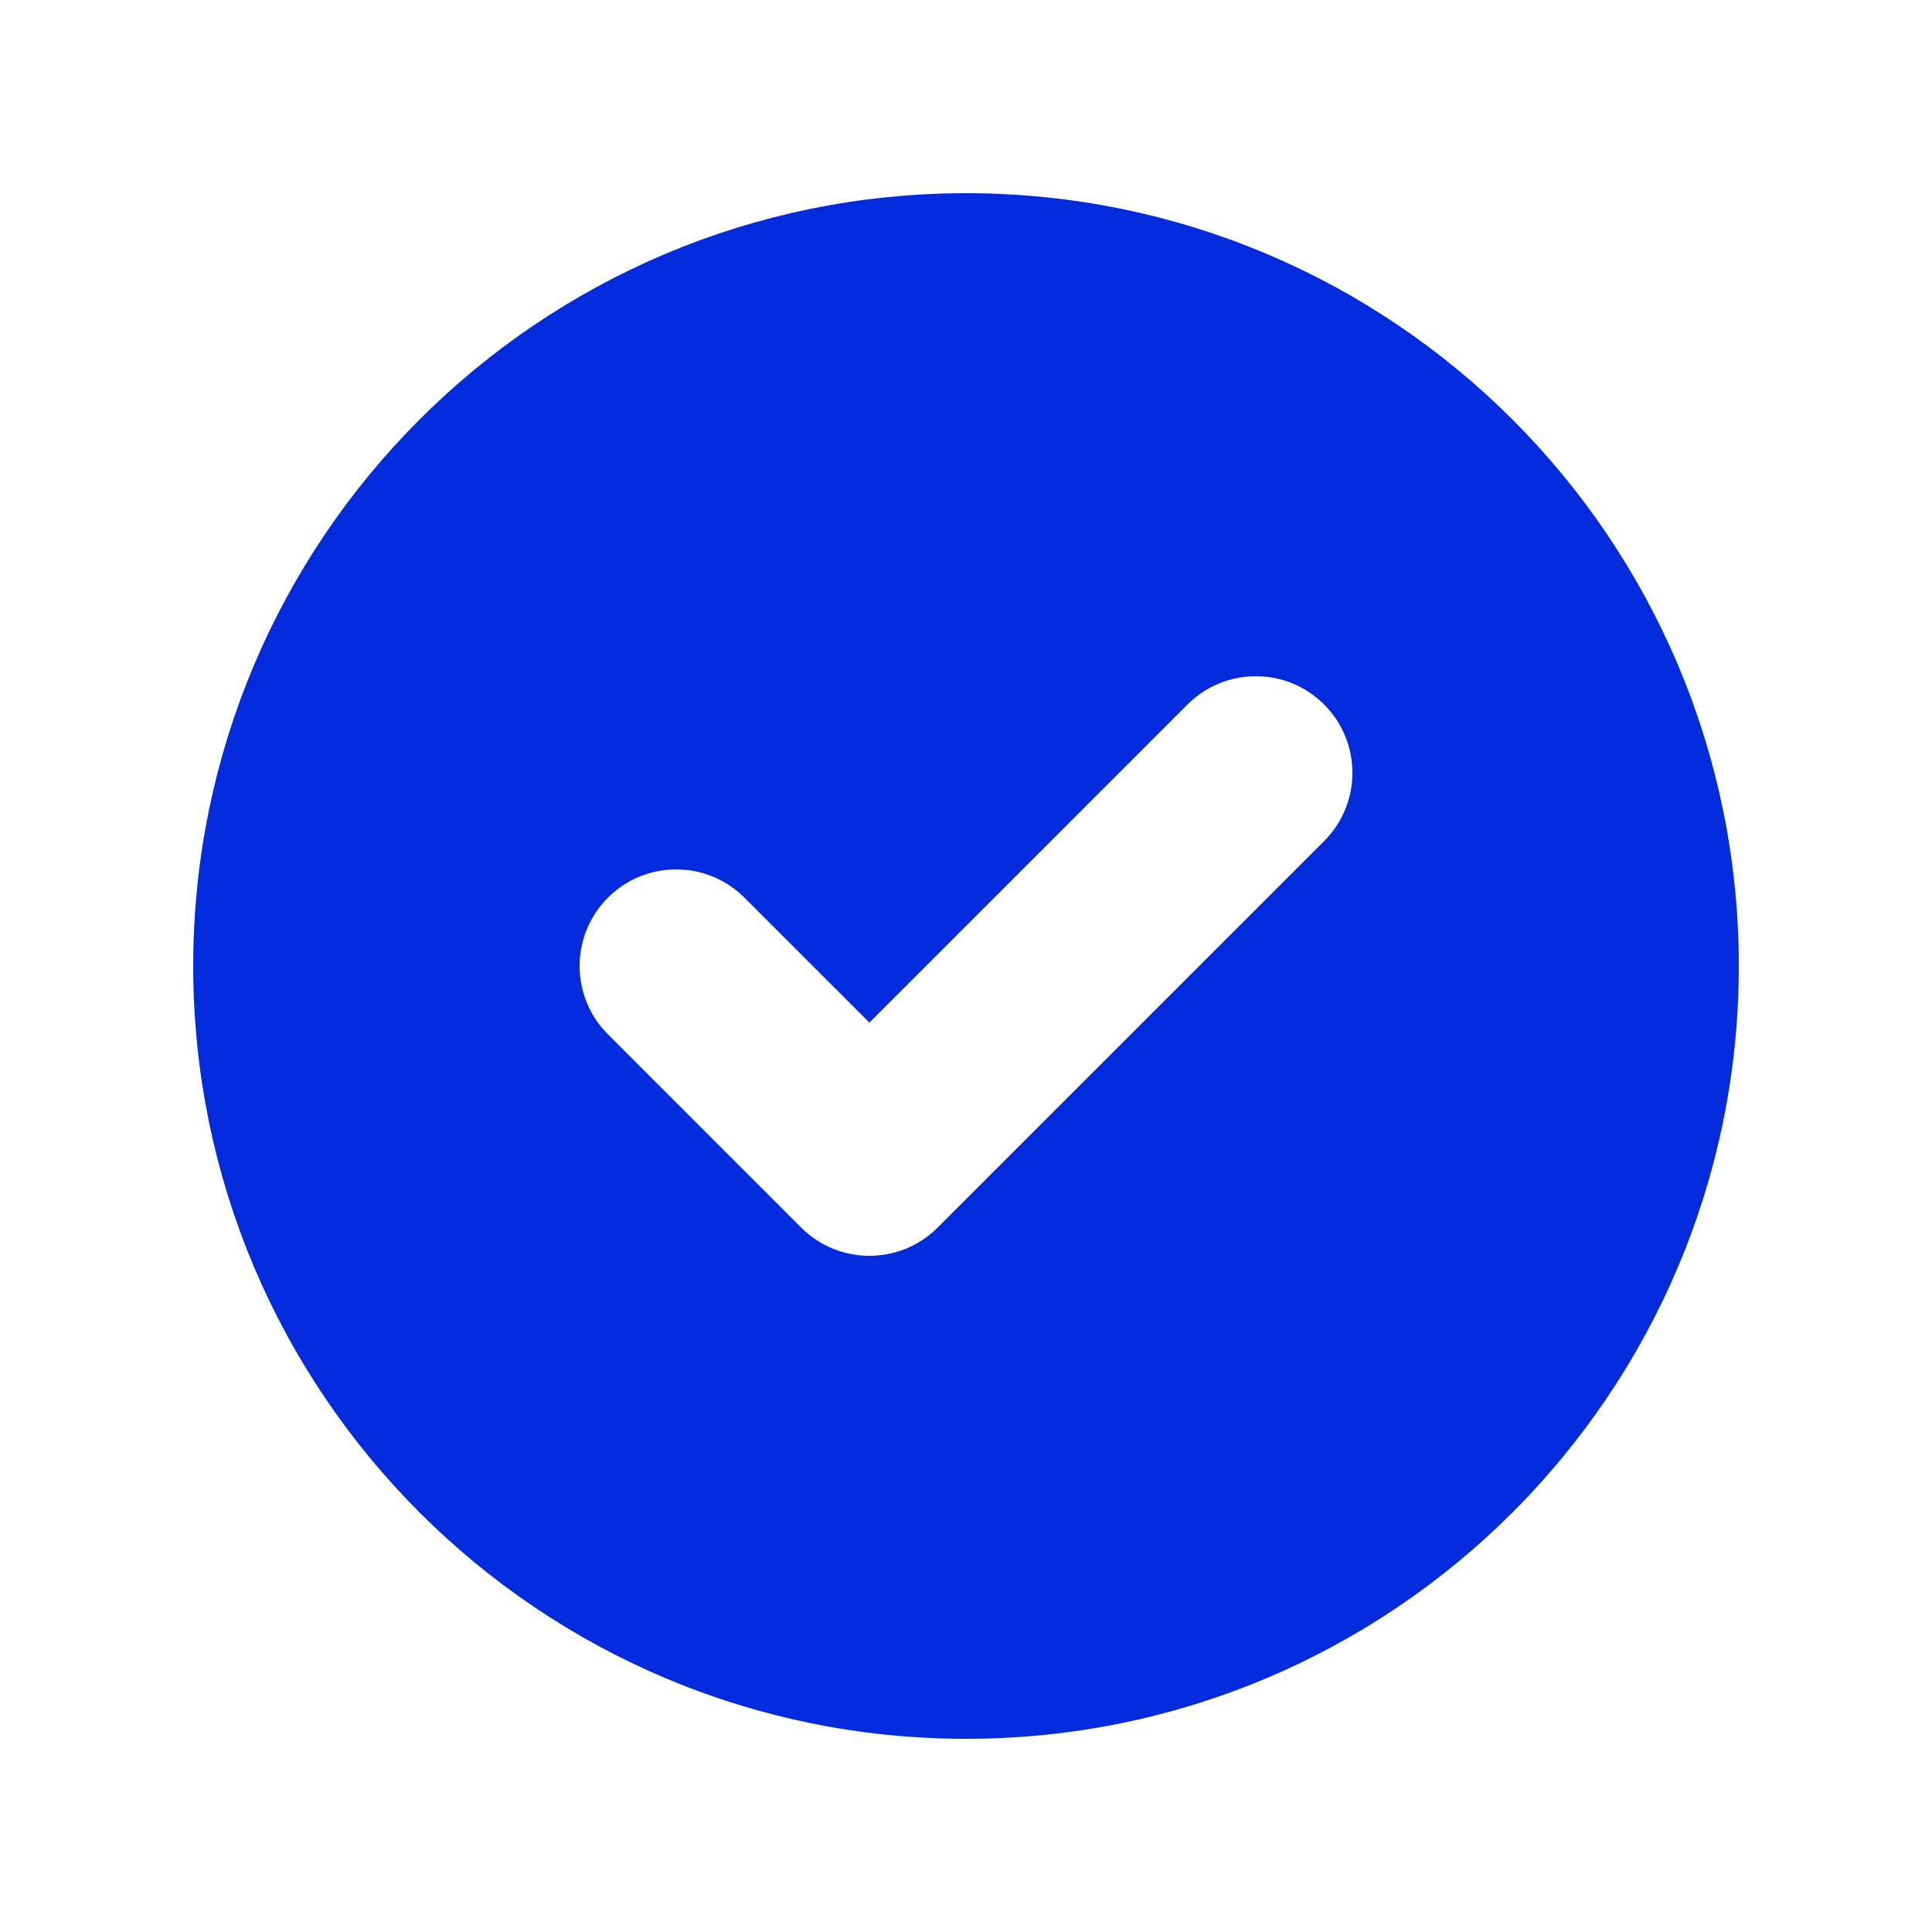
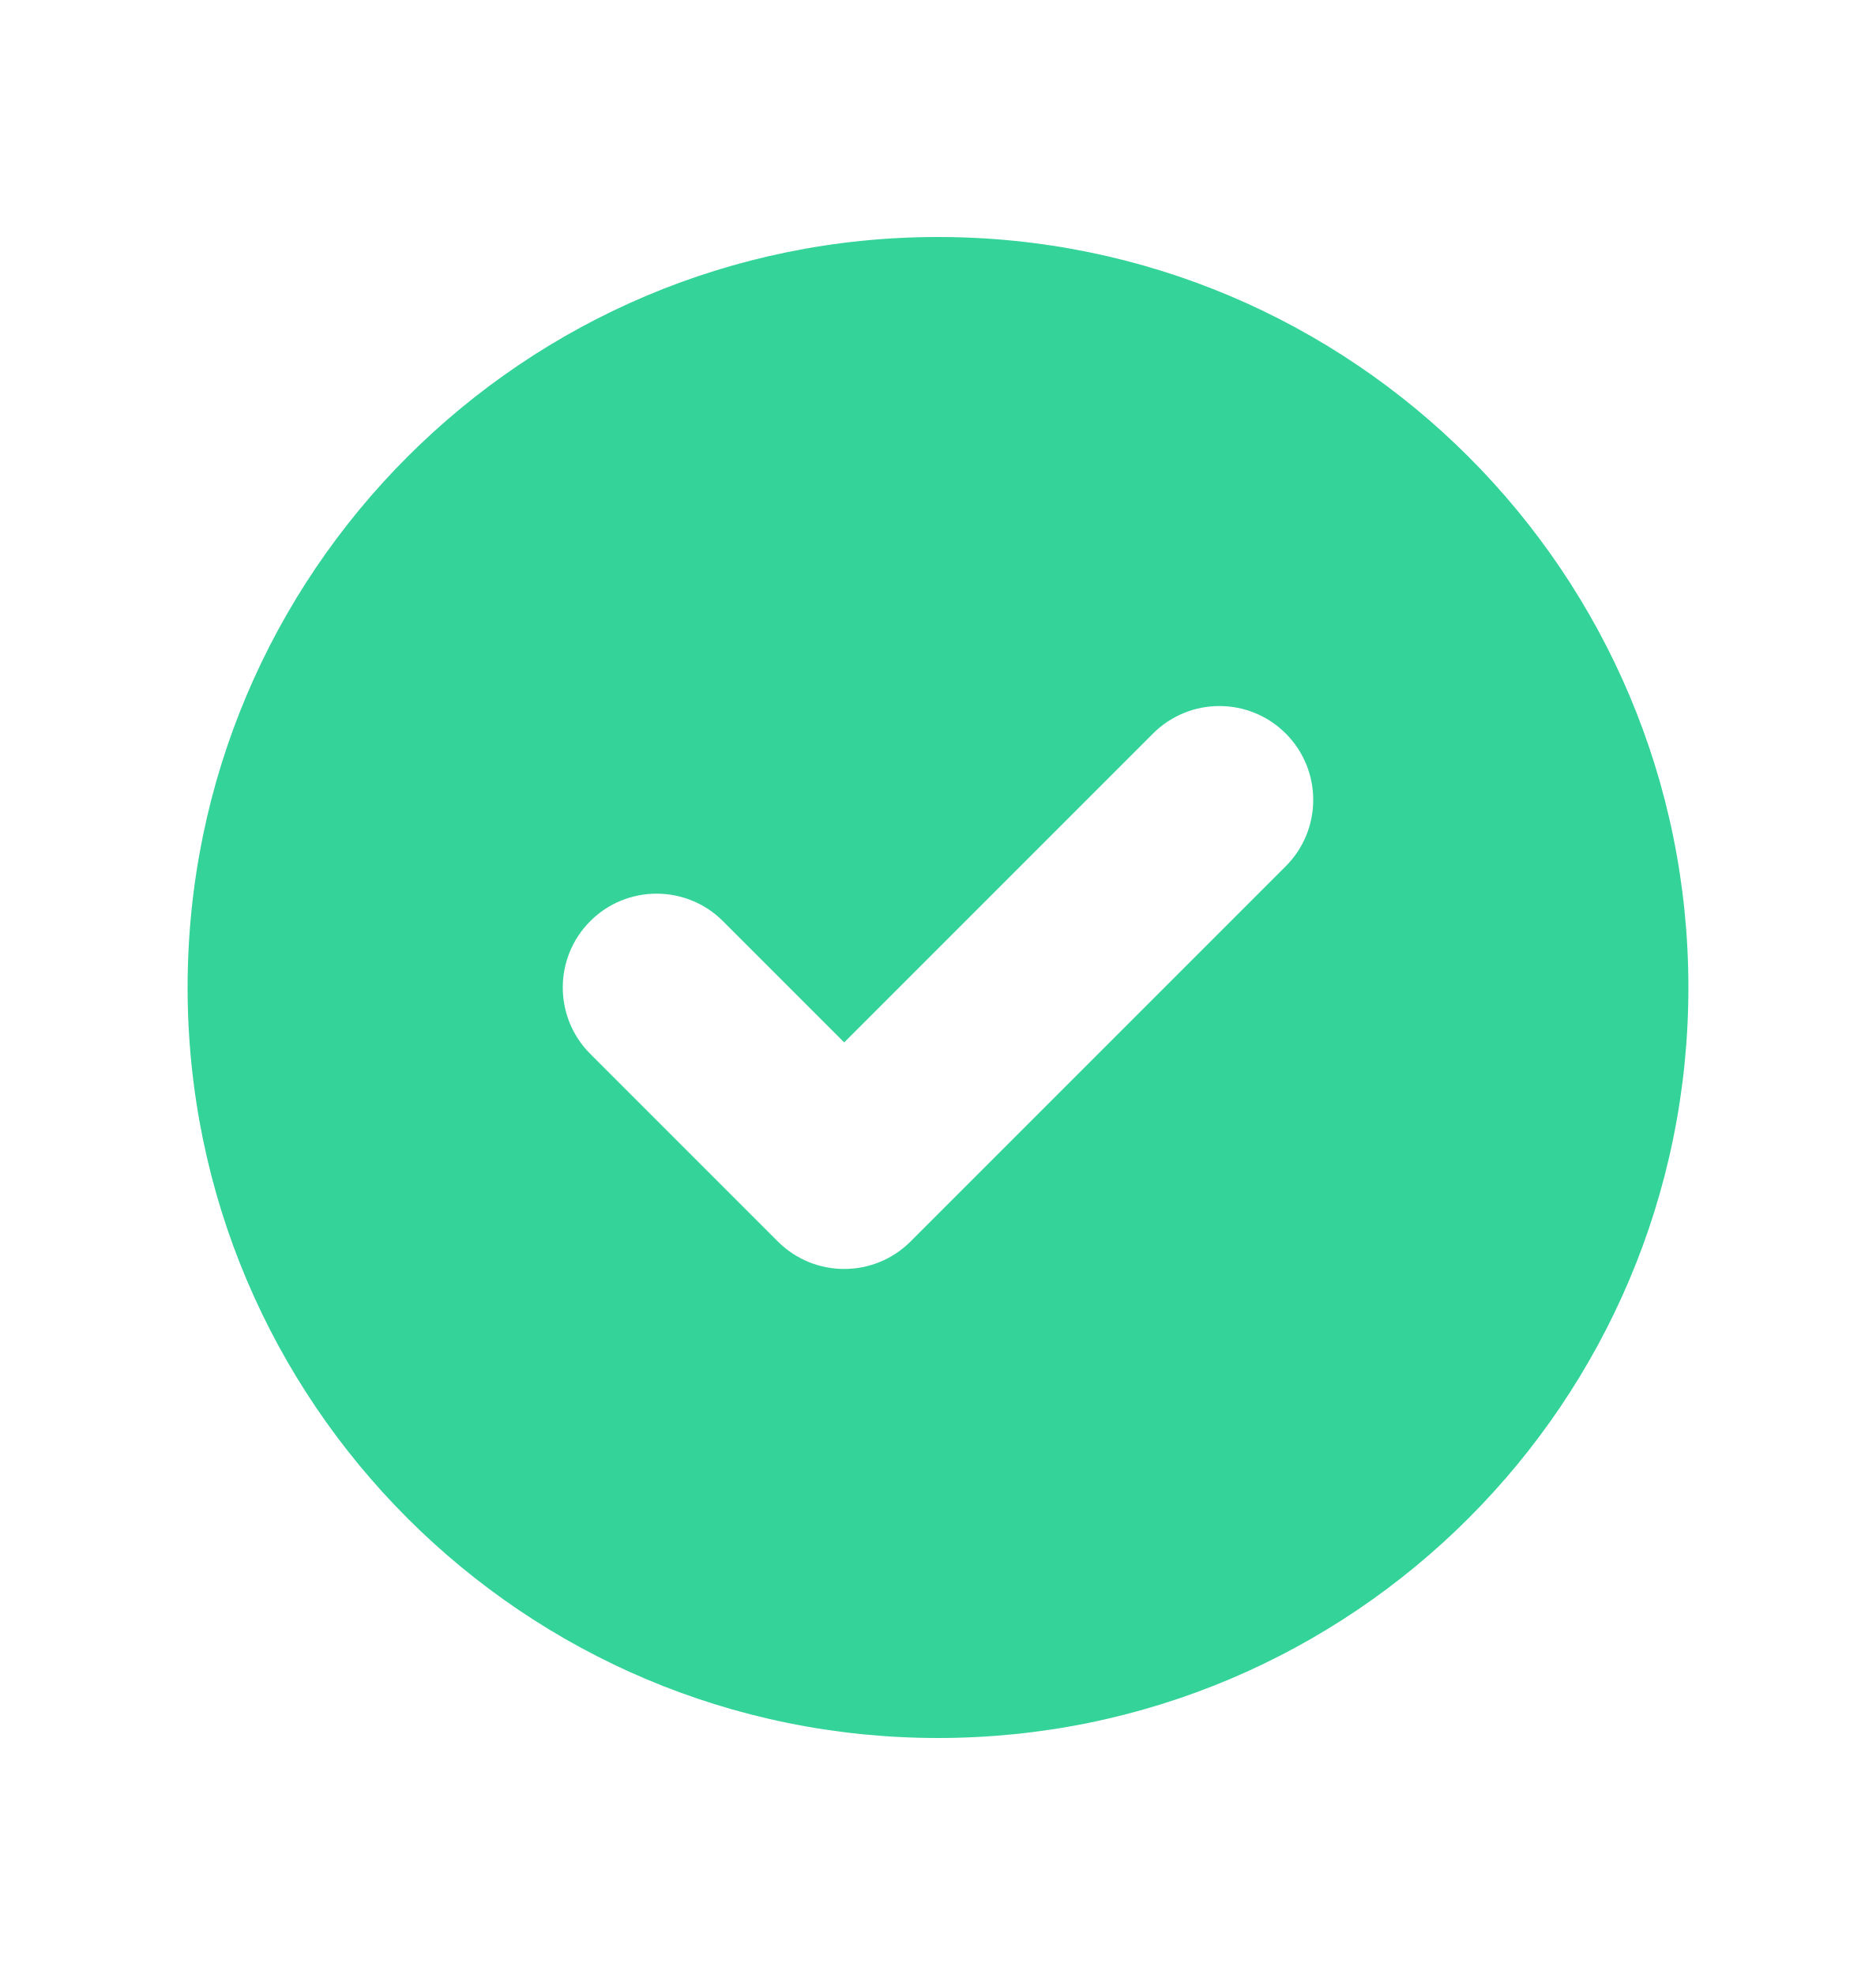
- <svg xmlns="http://www.w3.org/2000/svg" width="24" height="24" viewBox="0 0 24 24" fill="none">
-   <path d="M21.1 12C21.1 17.026 17.026 21.1 12 21.1C6.974 21.1 2.9 17.026 2.9 12C2.9 6.974 6.974 2.9 12 2.9C17.026 2.9 21.1 6.974 21.1 12ZM16.802 10.802C17.466 10.138 17.466 9.062 16.802 8.398C16.138 7.734 15.062 7.734 14.398 8.398L10.8 11.996L9.602 10.798C8.938 10.134 7.862 10.134 7.198 10.798C6.534 11.462 6.534 12.538 7.198 13.202L9.598 15.602C10.262 16.266 11.338 16.266 12.002 15.602L16.802 10.802Z" fill="#012BDD" stroke="#012BDD" />
+ <svg xmlns="http://www.w3.org/2000/svg" width="19" height="20" viewBox="0 0 19 20" fill="none">
+   <path fill-rule="evenodd" clip-rule="evenodd" d="M9.5 17.6C13.697 17.6 17.1 14.197 17.1 10C17.1 5.803 13.697 2.4 9.5 2.4C5.303 2.4 1.9 5.803 1.9 10C1.9 14.197 5.303 17.6 9.5 17.6ZM13.022 8.772C13.393 8.401 13.393 7.799 13.022 7.428C12.651 7.057 12.049 7.057 11.678 7.428L8.55 10.556L7.322 9.328C6.951 8.957 6.349 8.957 5.978 9.328C5.607 9.699 5.607 10.301 5.978 10.672L7.878 12.572C8.249 12.943 8.851 12.943 9.222 12.572L13.022 8.772Z" fill="#34D399" />
</svg>
